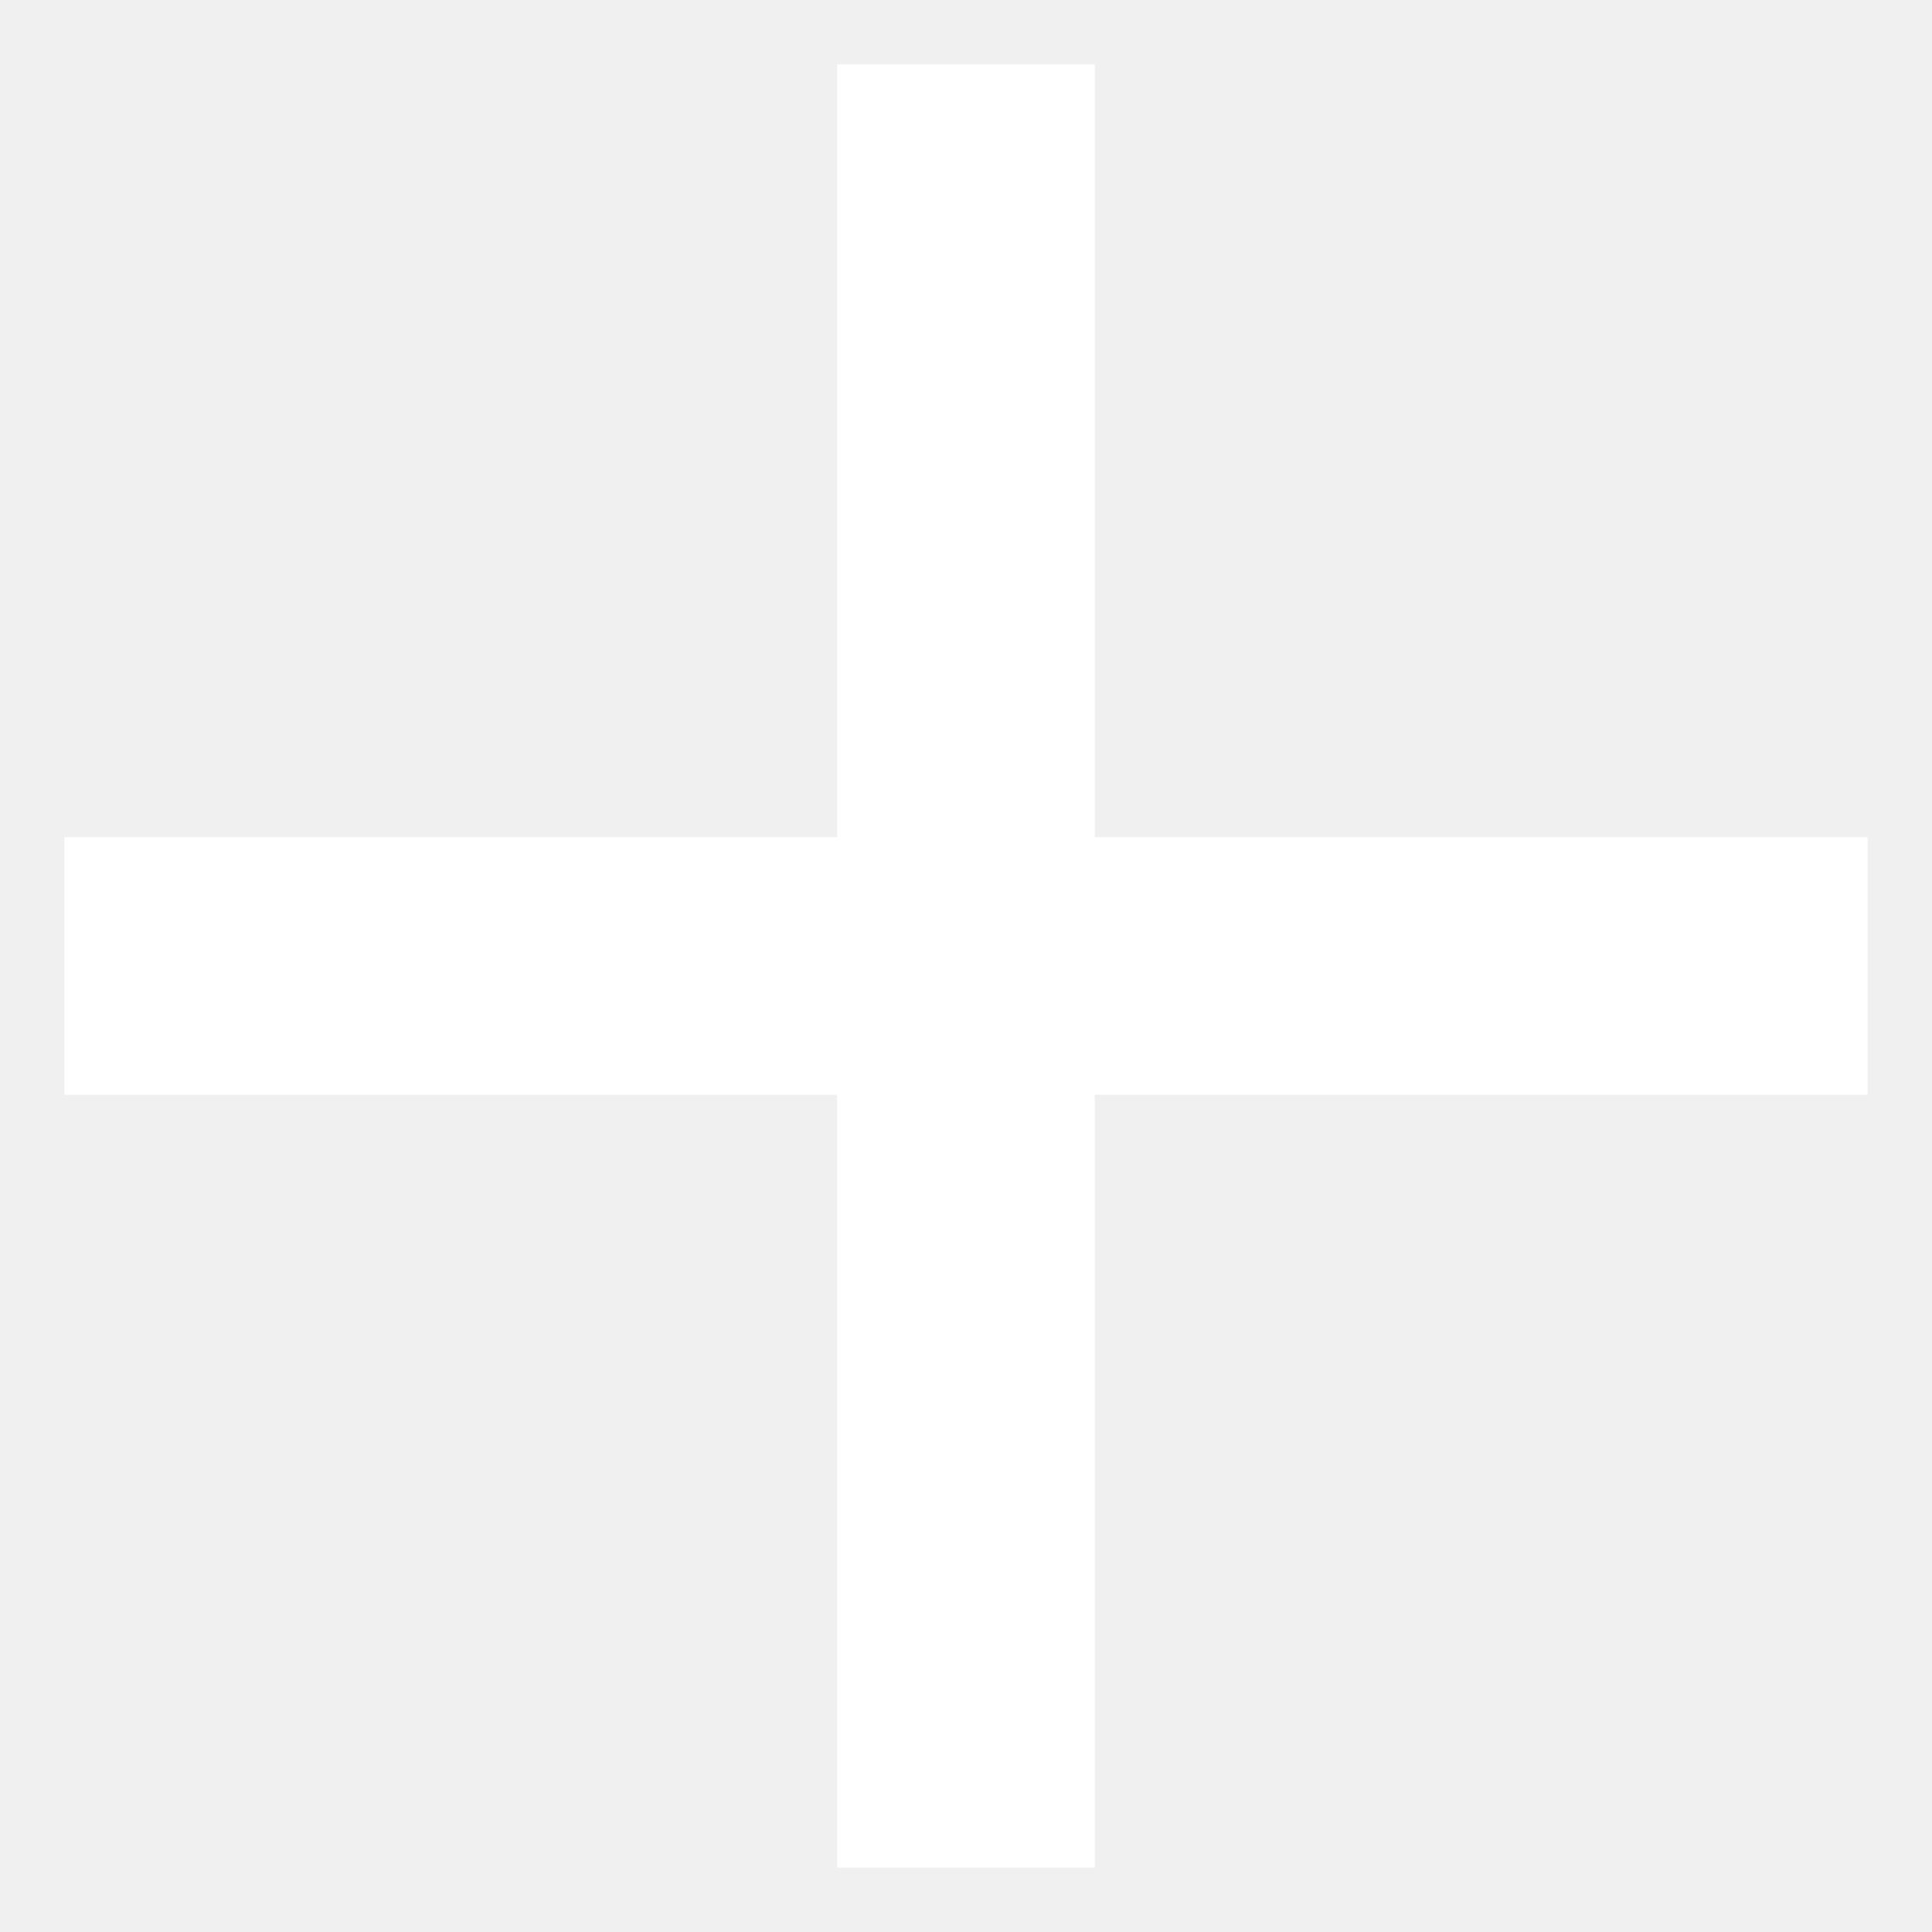
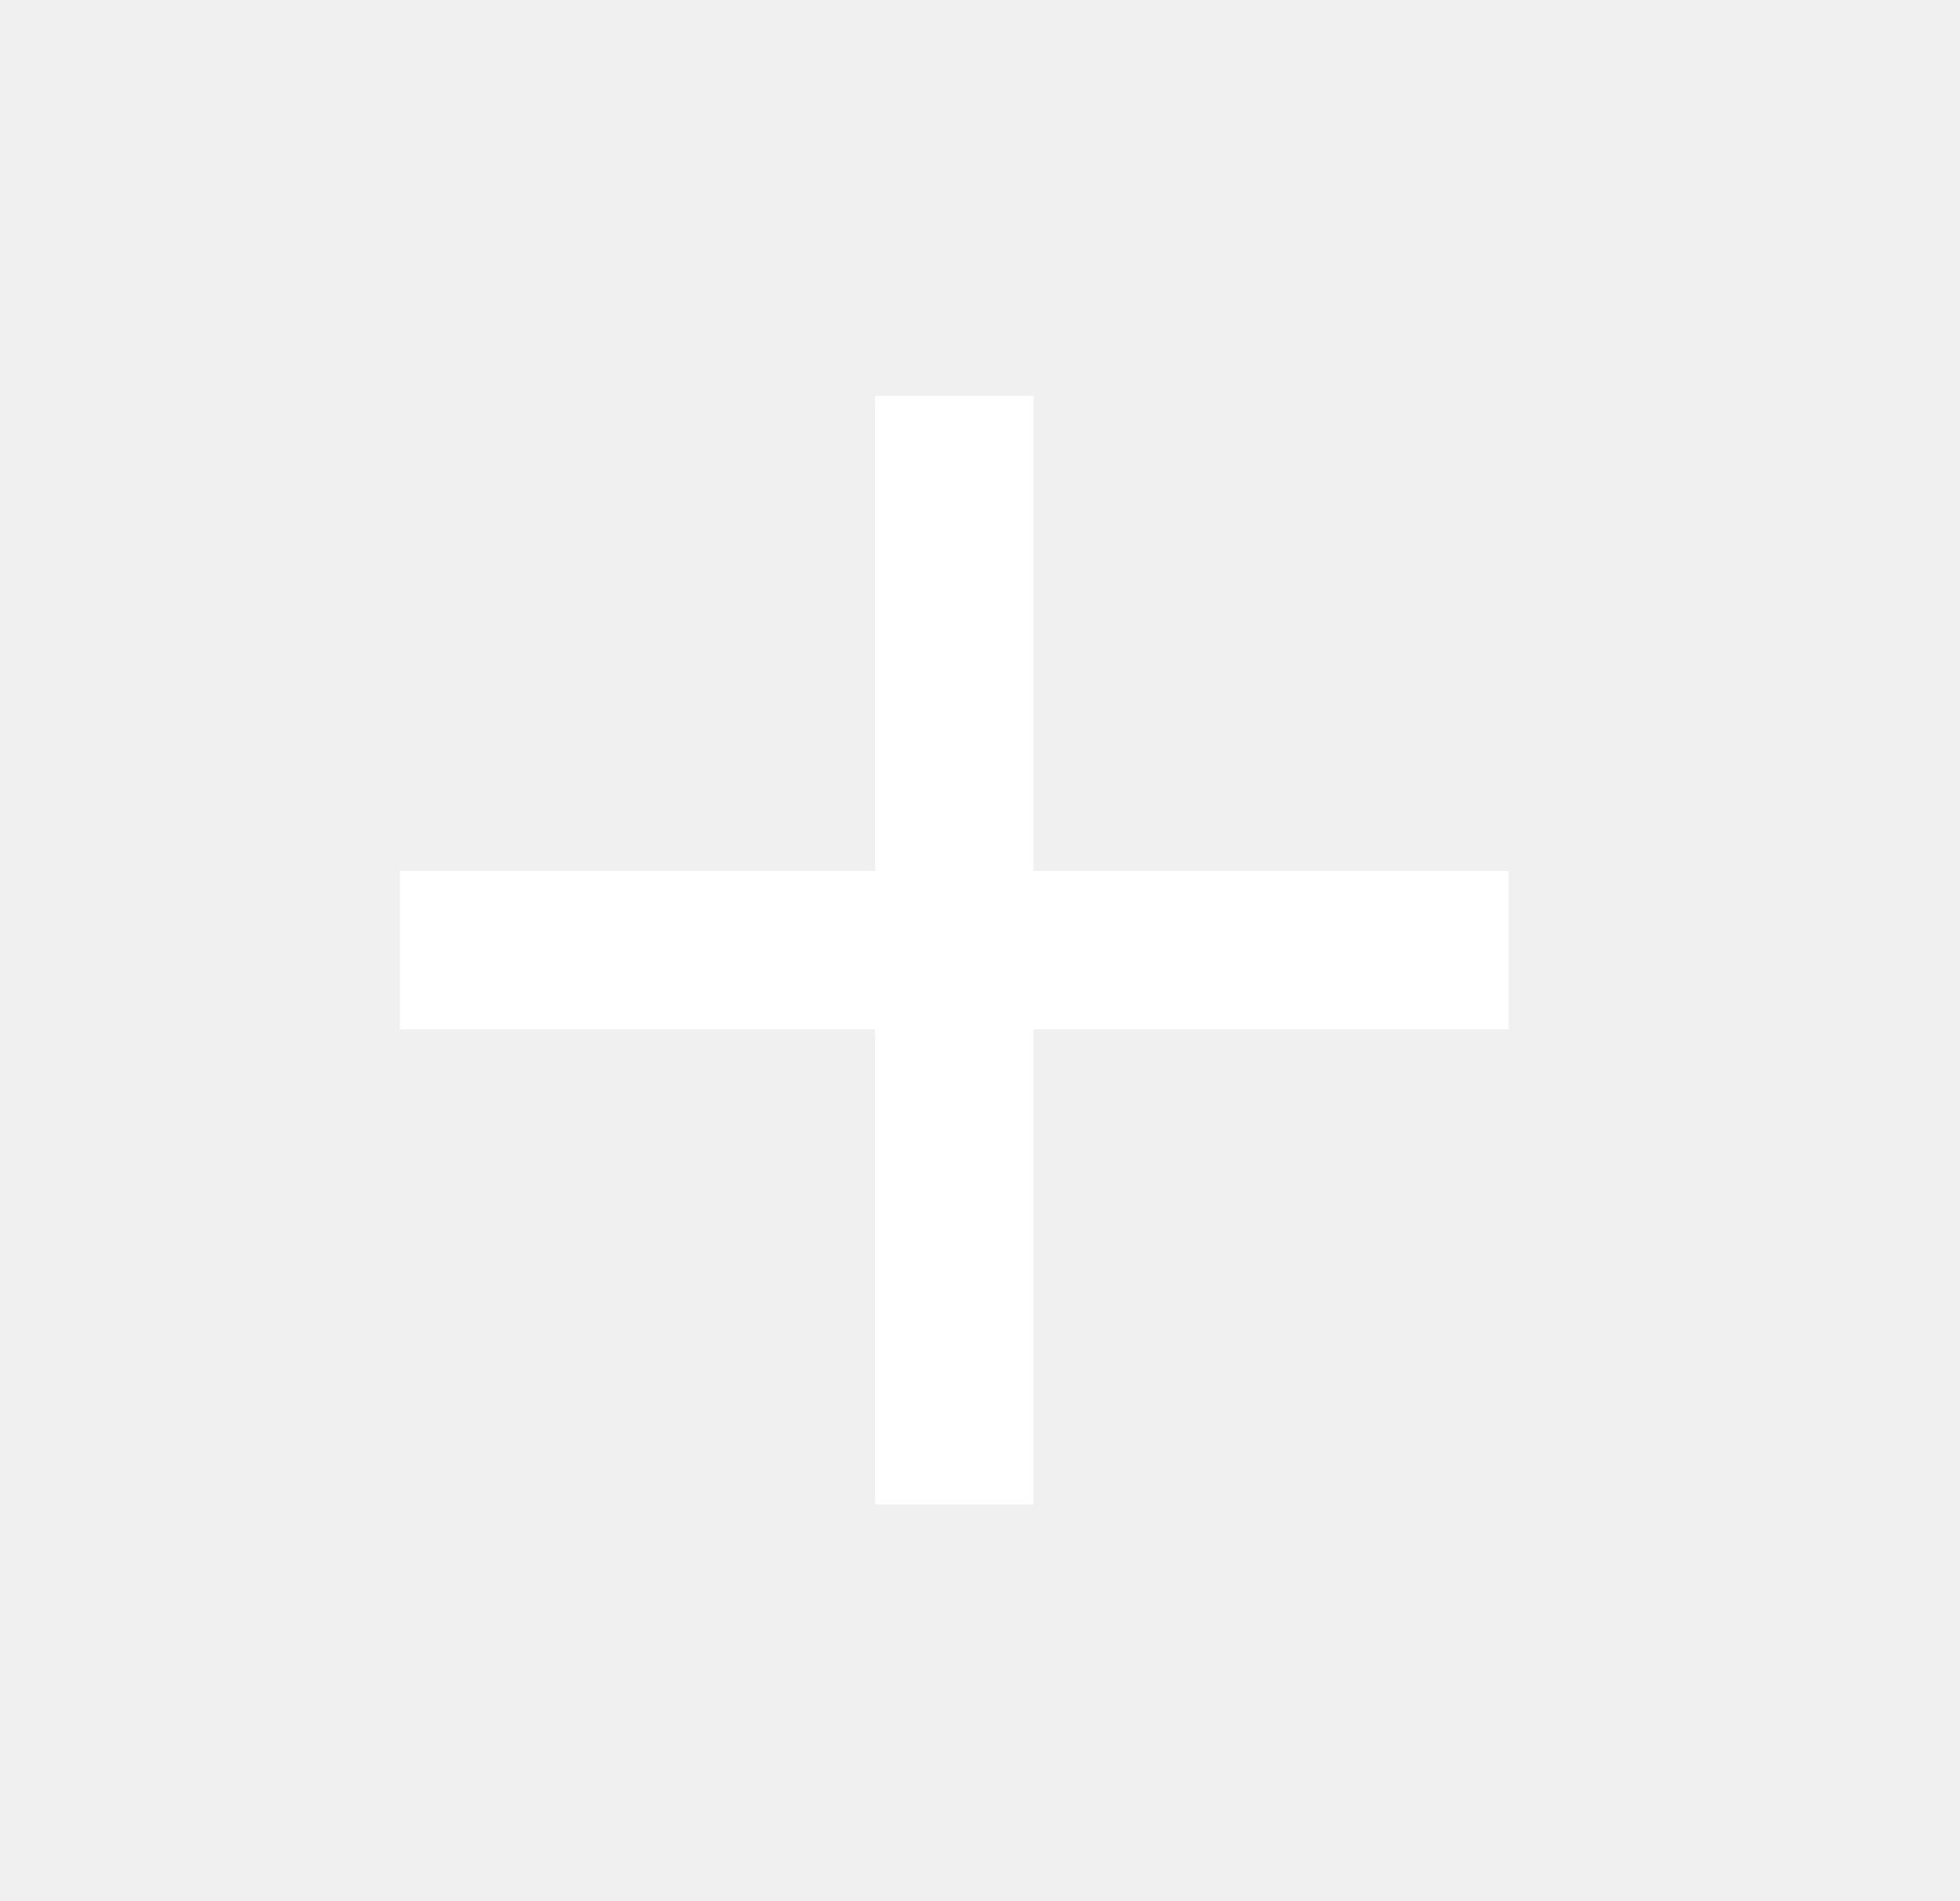
- <svg xmlns="http://www.w3.org/2000/svg" width="20" height="20" viewBox="0 0 20 20" fill="none">
-   <path d="M8.666 11.333H0.666V8.666H8.666V0.666H11.333V8.666H19.333V11.333H11.333V19.333H8.666V11.333Z" fill="white" />
+ <svg xmlns="http://www.w3.org/2000/svg" width="33" height="32" viewBox="0 0 33 32" fill="none">
+   <mask id="mask0_75568_6203" style="mask-type:alpha" maskUnits="userSpaceOnUse" x="0" y="0" width="33" height="32">
+     <rect x="0.068" width="32" height="32" fill="#D9D9D9" />
+   </mask>
+   <g mask="url(#mask0_75568_6203)">
+     <path d="M14.734 17.333H6.734V14.666H14.734V6.666H17.401V14.666H25.401V17.333H17.401V25.333H14.734V17.333Z" fill="white" />
+   </g>
</svg>
